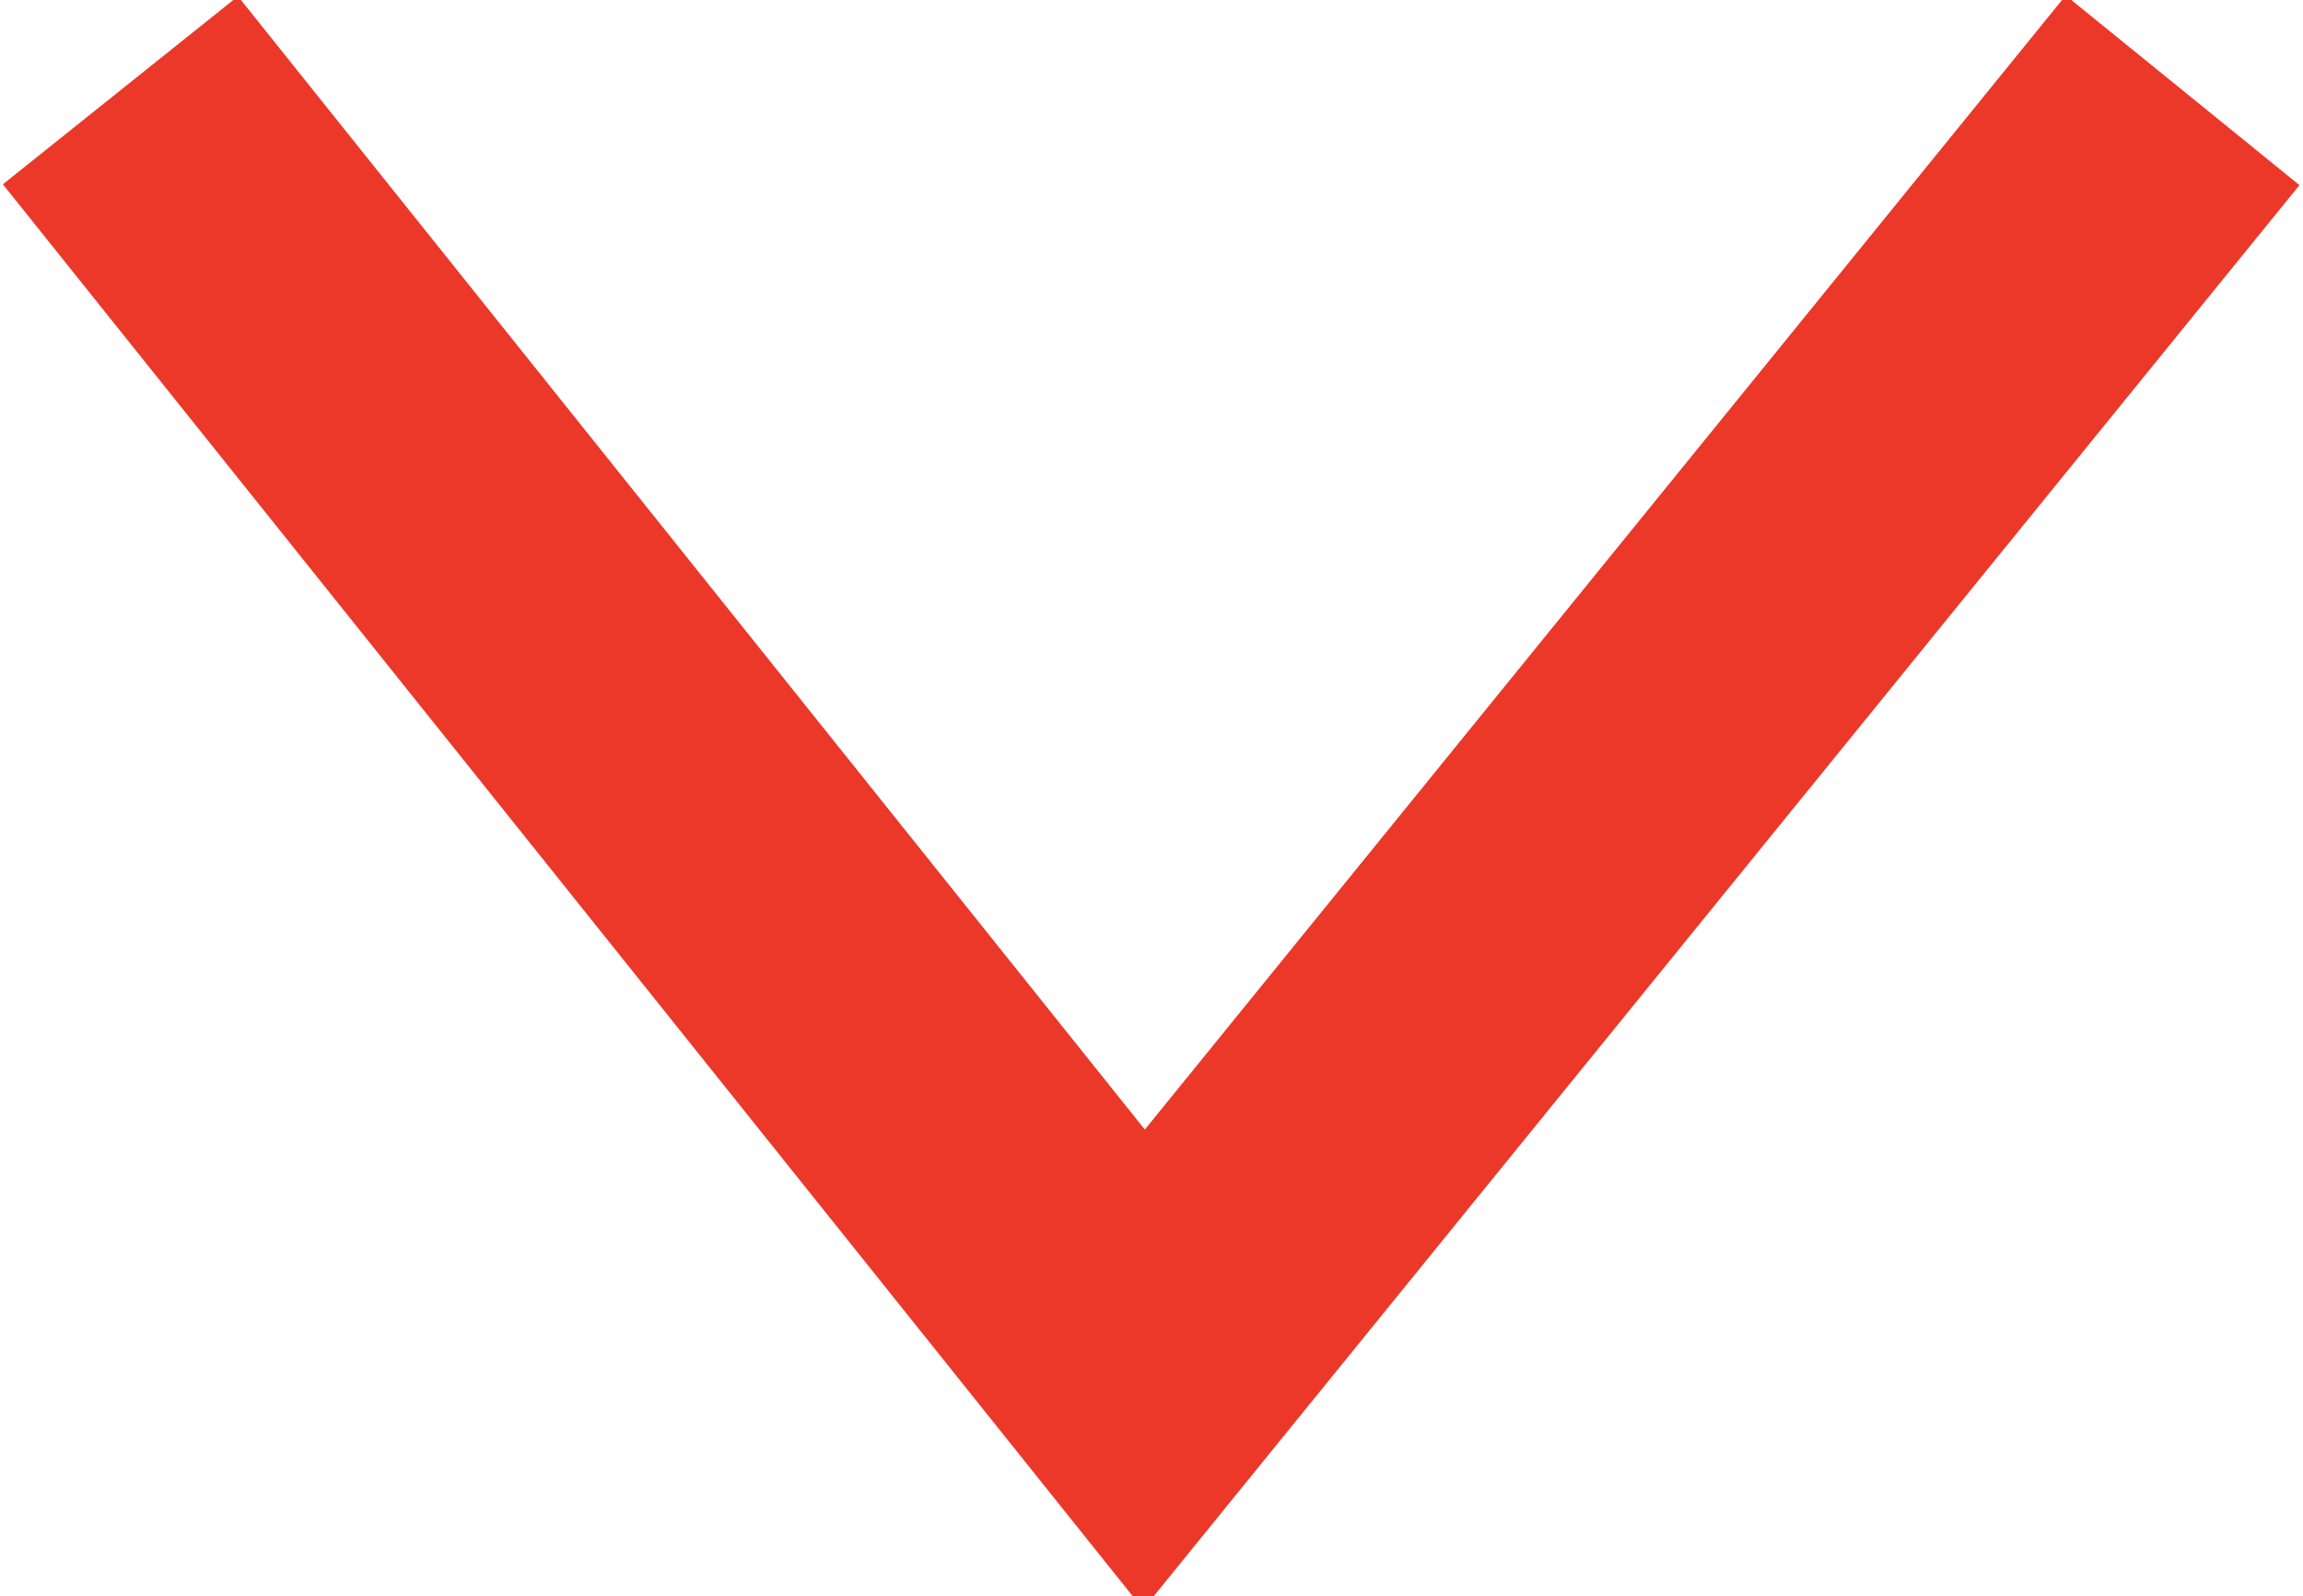
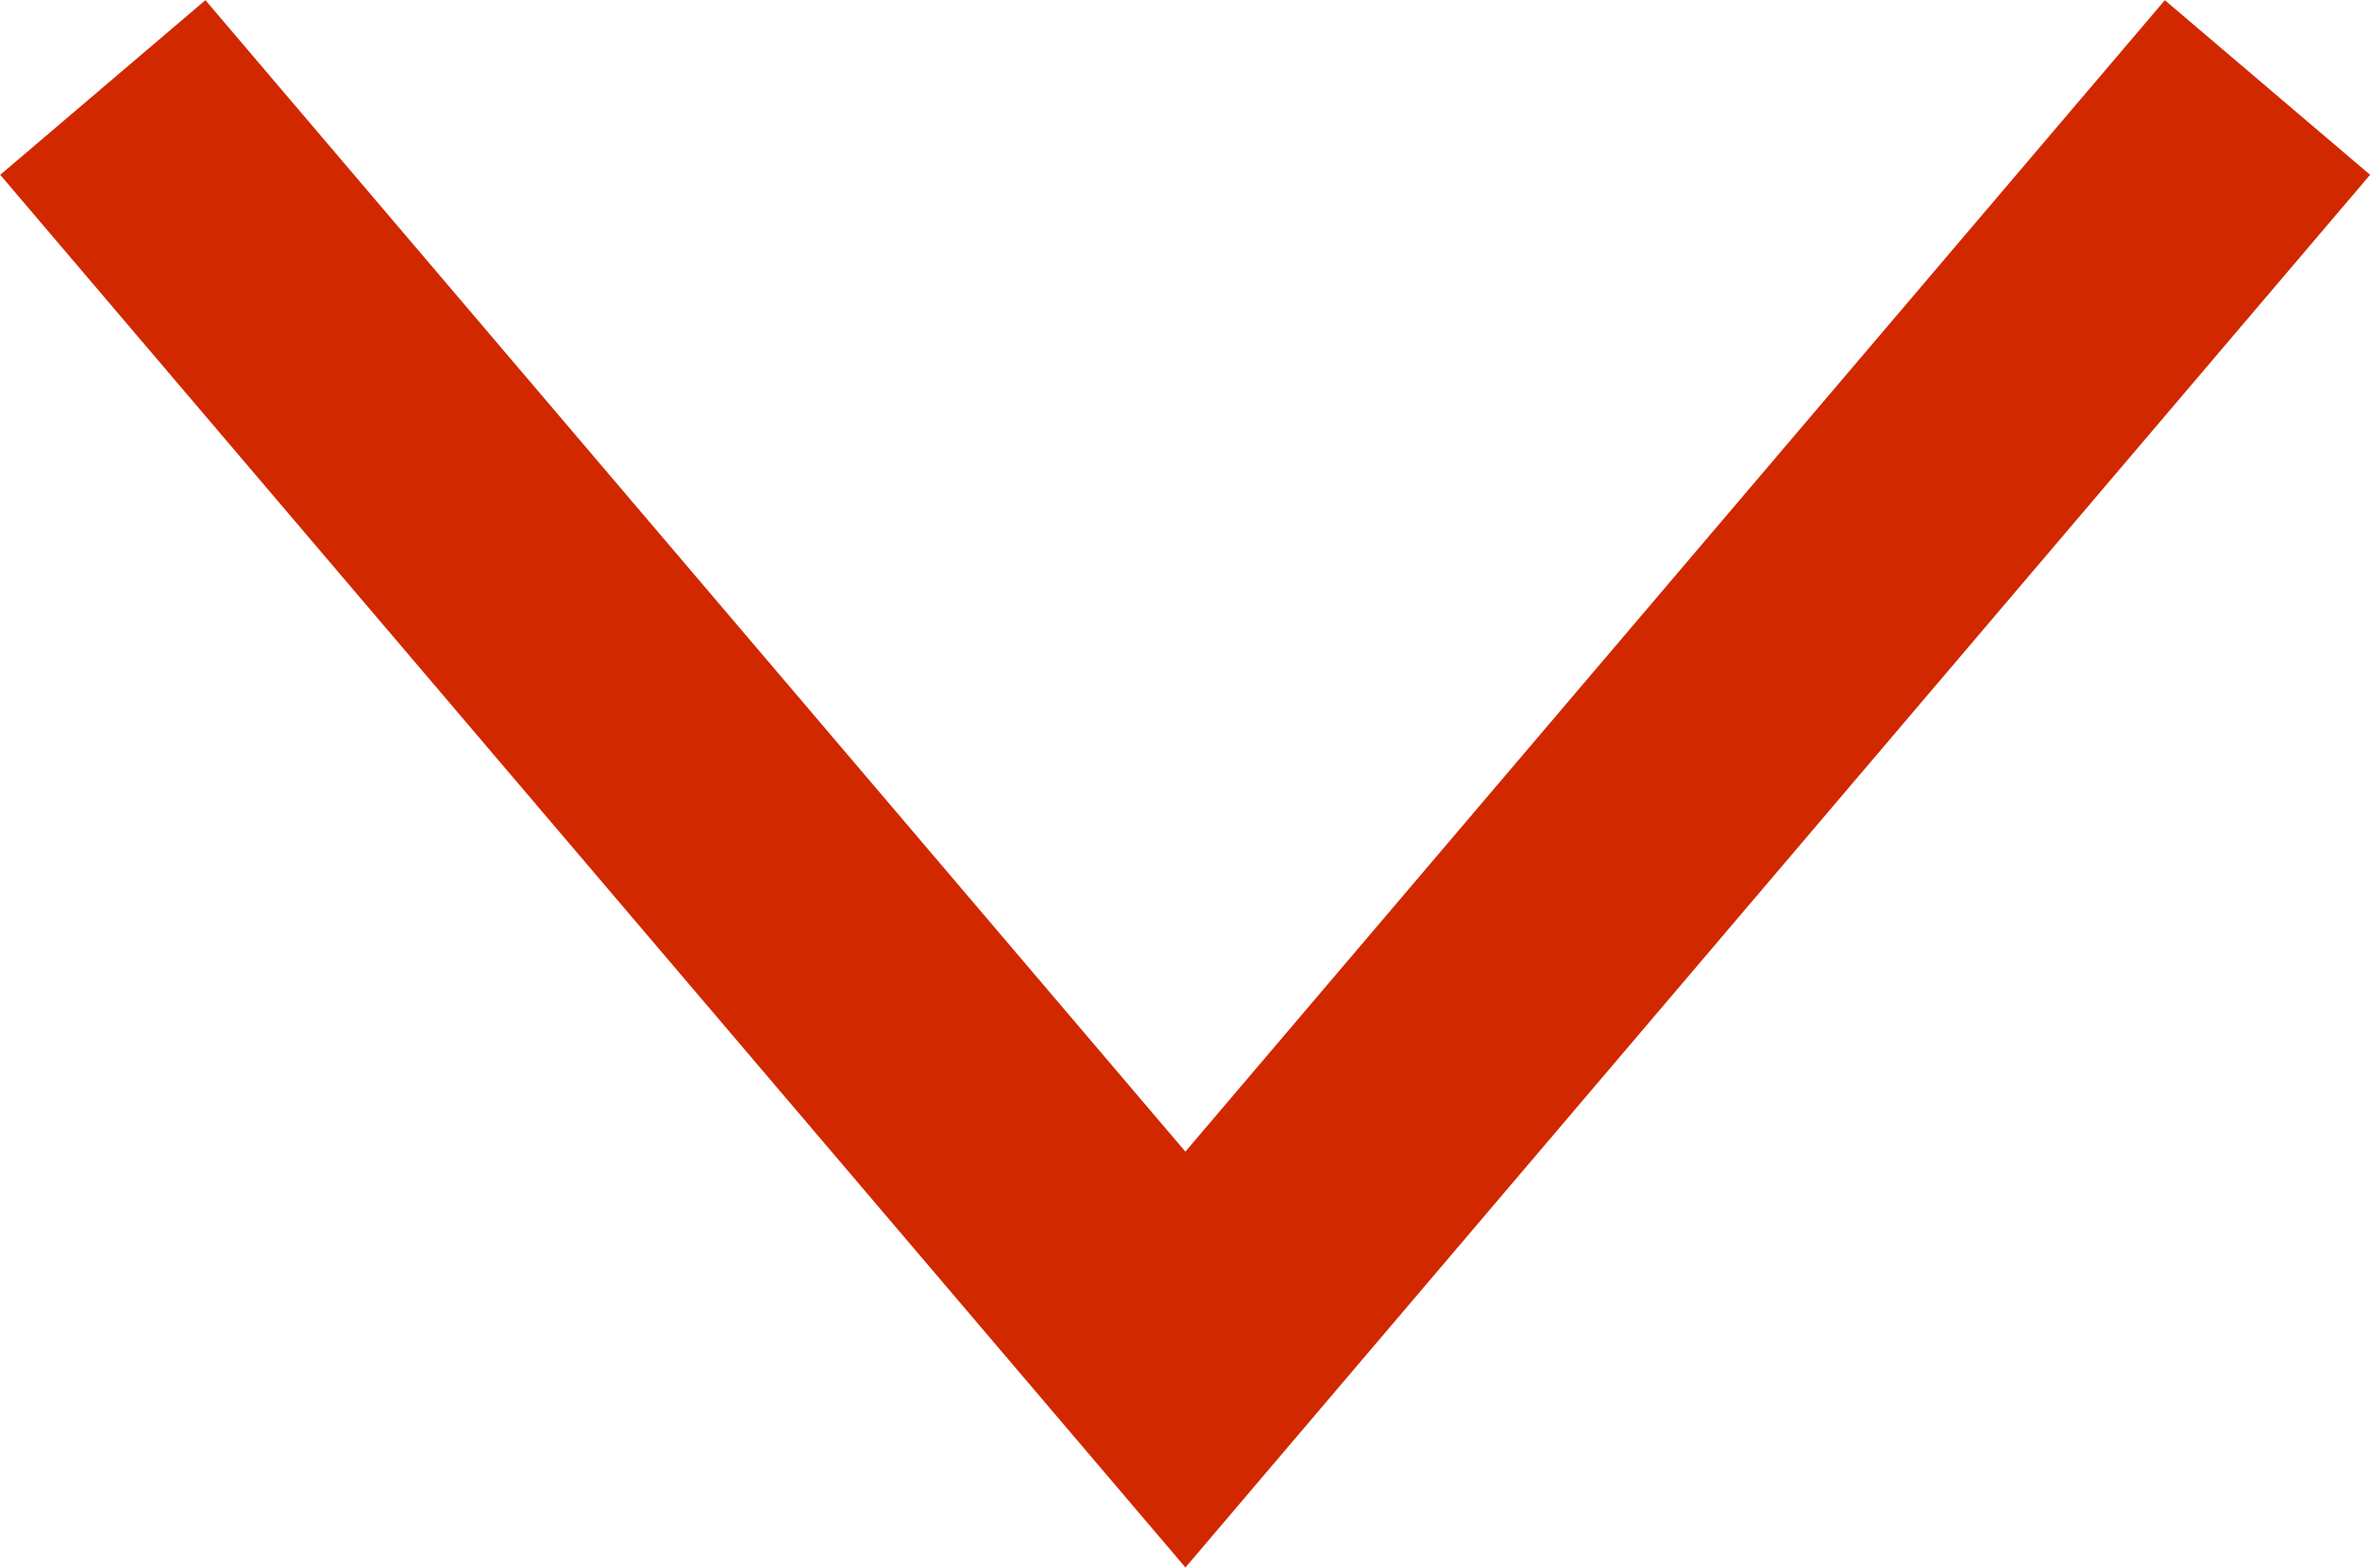
- <svg xmlns="http://www.w3.org/2000/svg" width="15.3" height="10.6" viewBox="0 0 15.3 10.6">
-   <path data-name="Path 797" d="M.8.6l6.8 8.5L14.5.6" fill="none" stroke="#eb3828" stroke-width="2" />
+ <svg xmlns="http://www.w3.org/2000/svg" width="17.59" height="11.633" viewBox="0 0 17.59 11.633">
+   <g transform="translate(0.762 10.09) rotate(-90)">
+     <g transform="translate(892.611 517.347) rotate(180)">
+       <g transform="translate(883.17 501.28)">
+         <path d="M-19204.023,14199.331l9.441,8.031-9.441,8.035" transform="translate(19204.023 -14199.331)" fill="none" stroke="#d12800" stroke-width="2" />
+       </g>
+     </g>
+   </g>
</svg>
